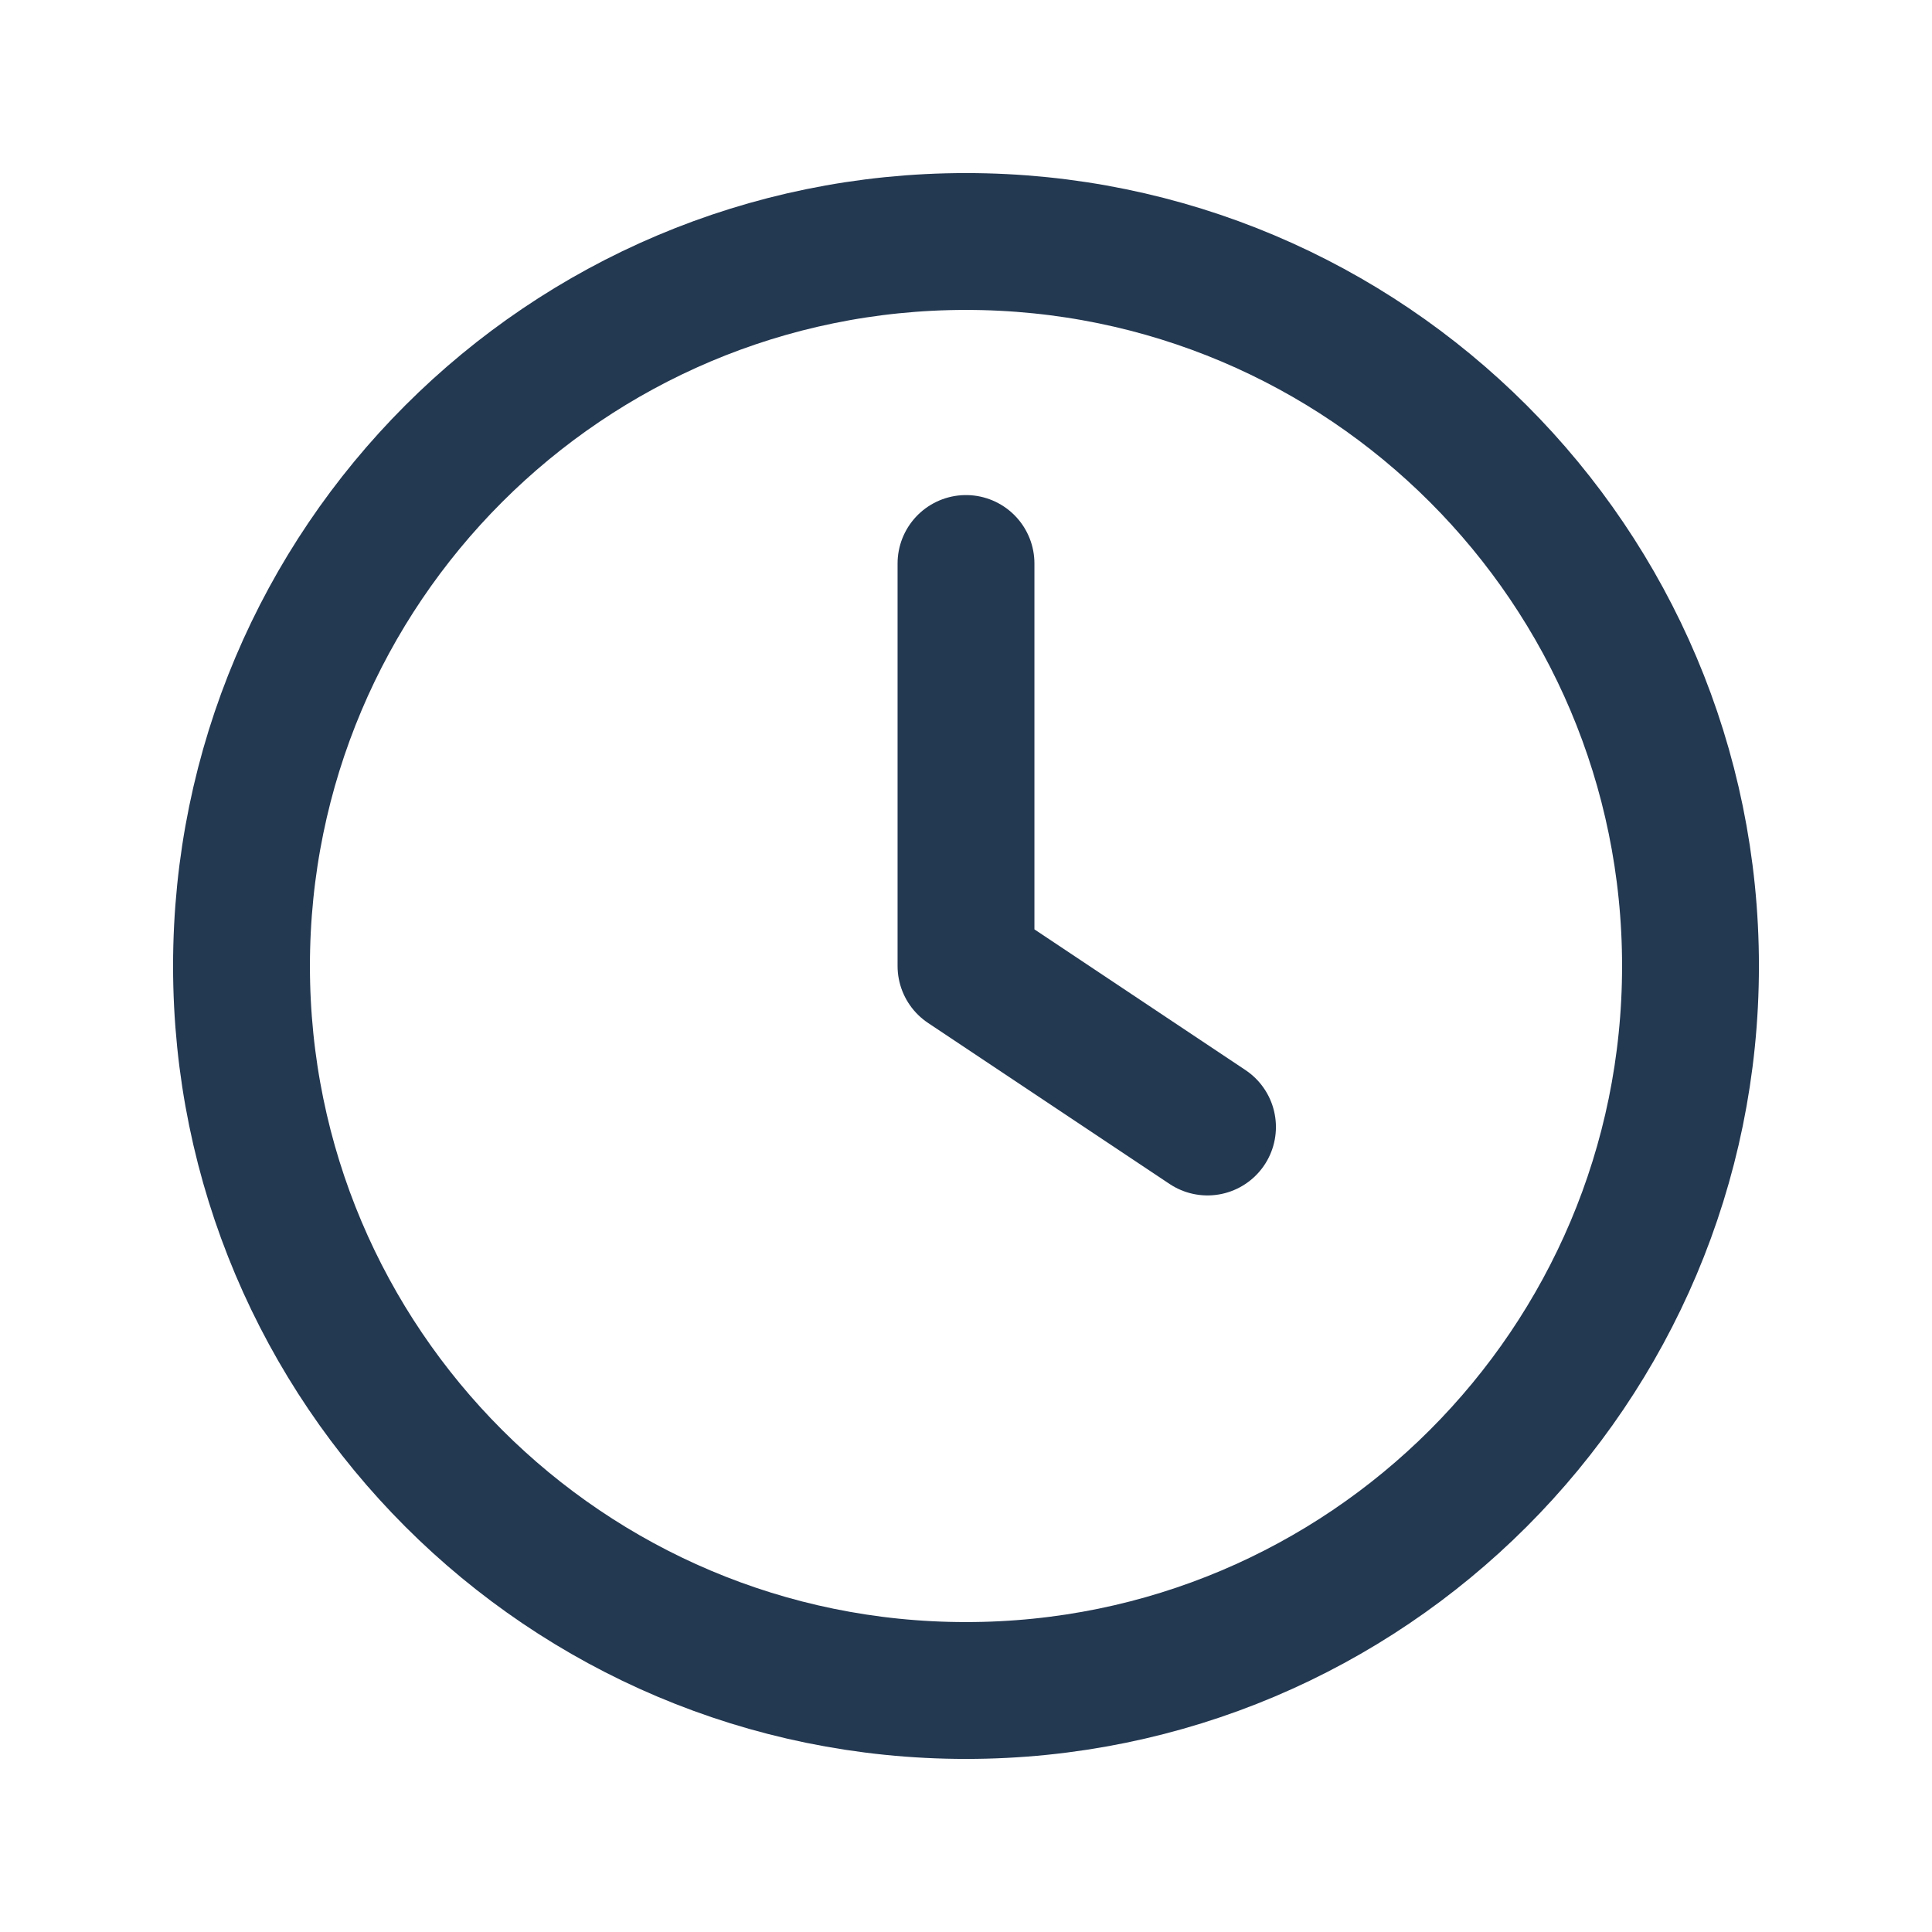
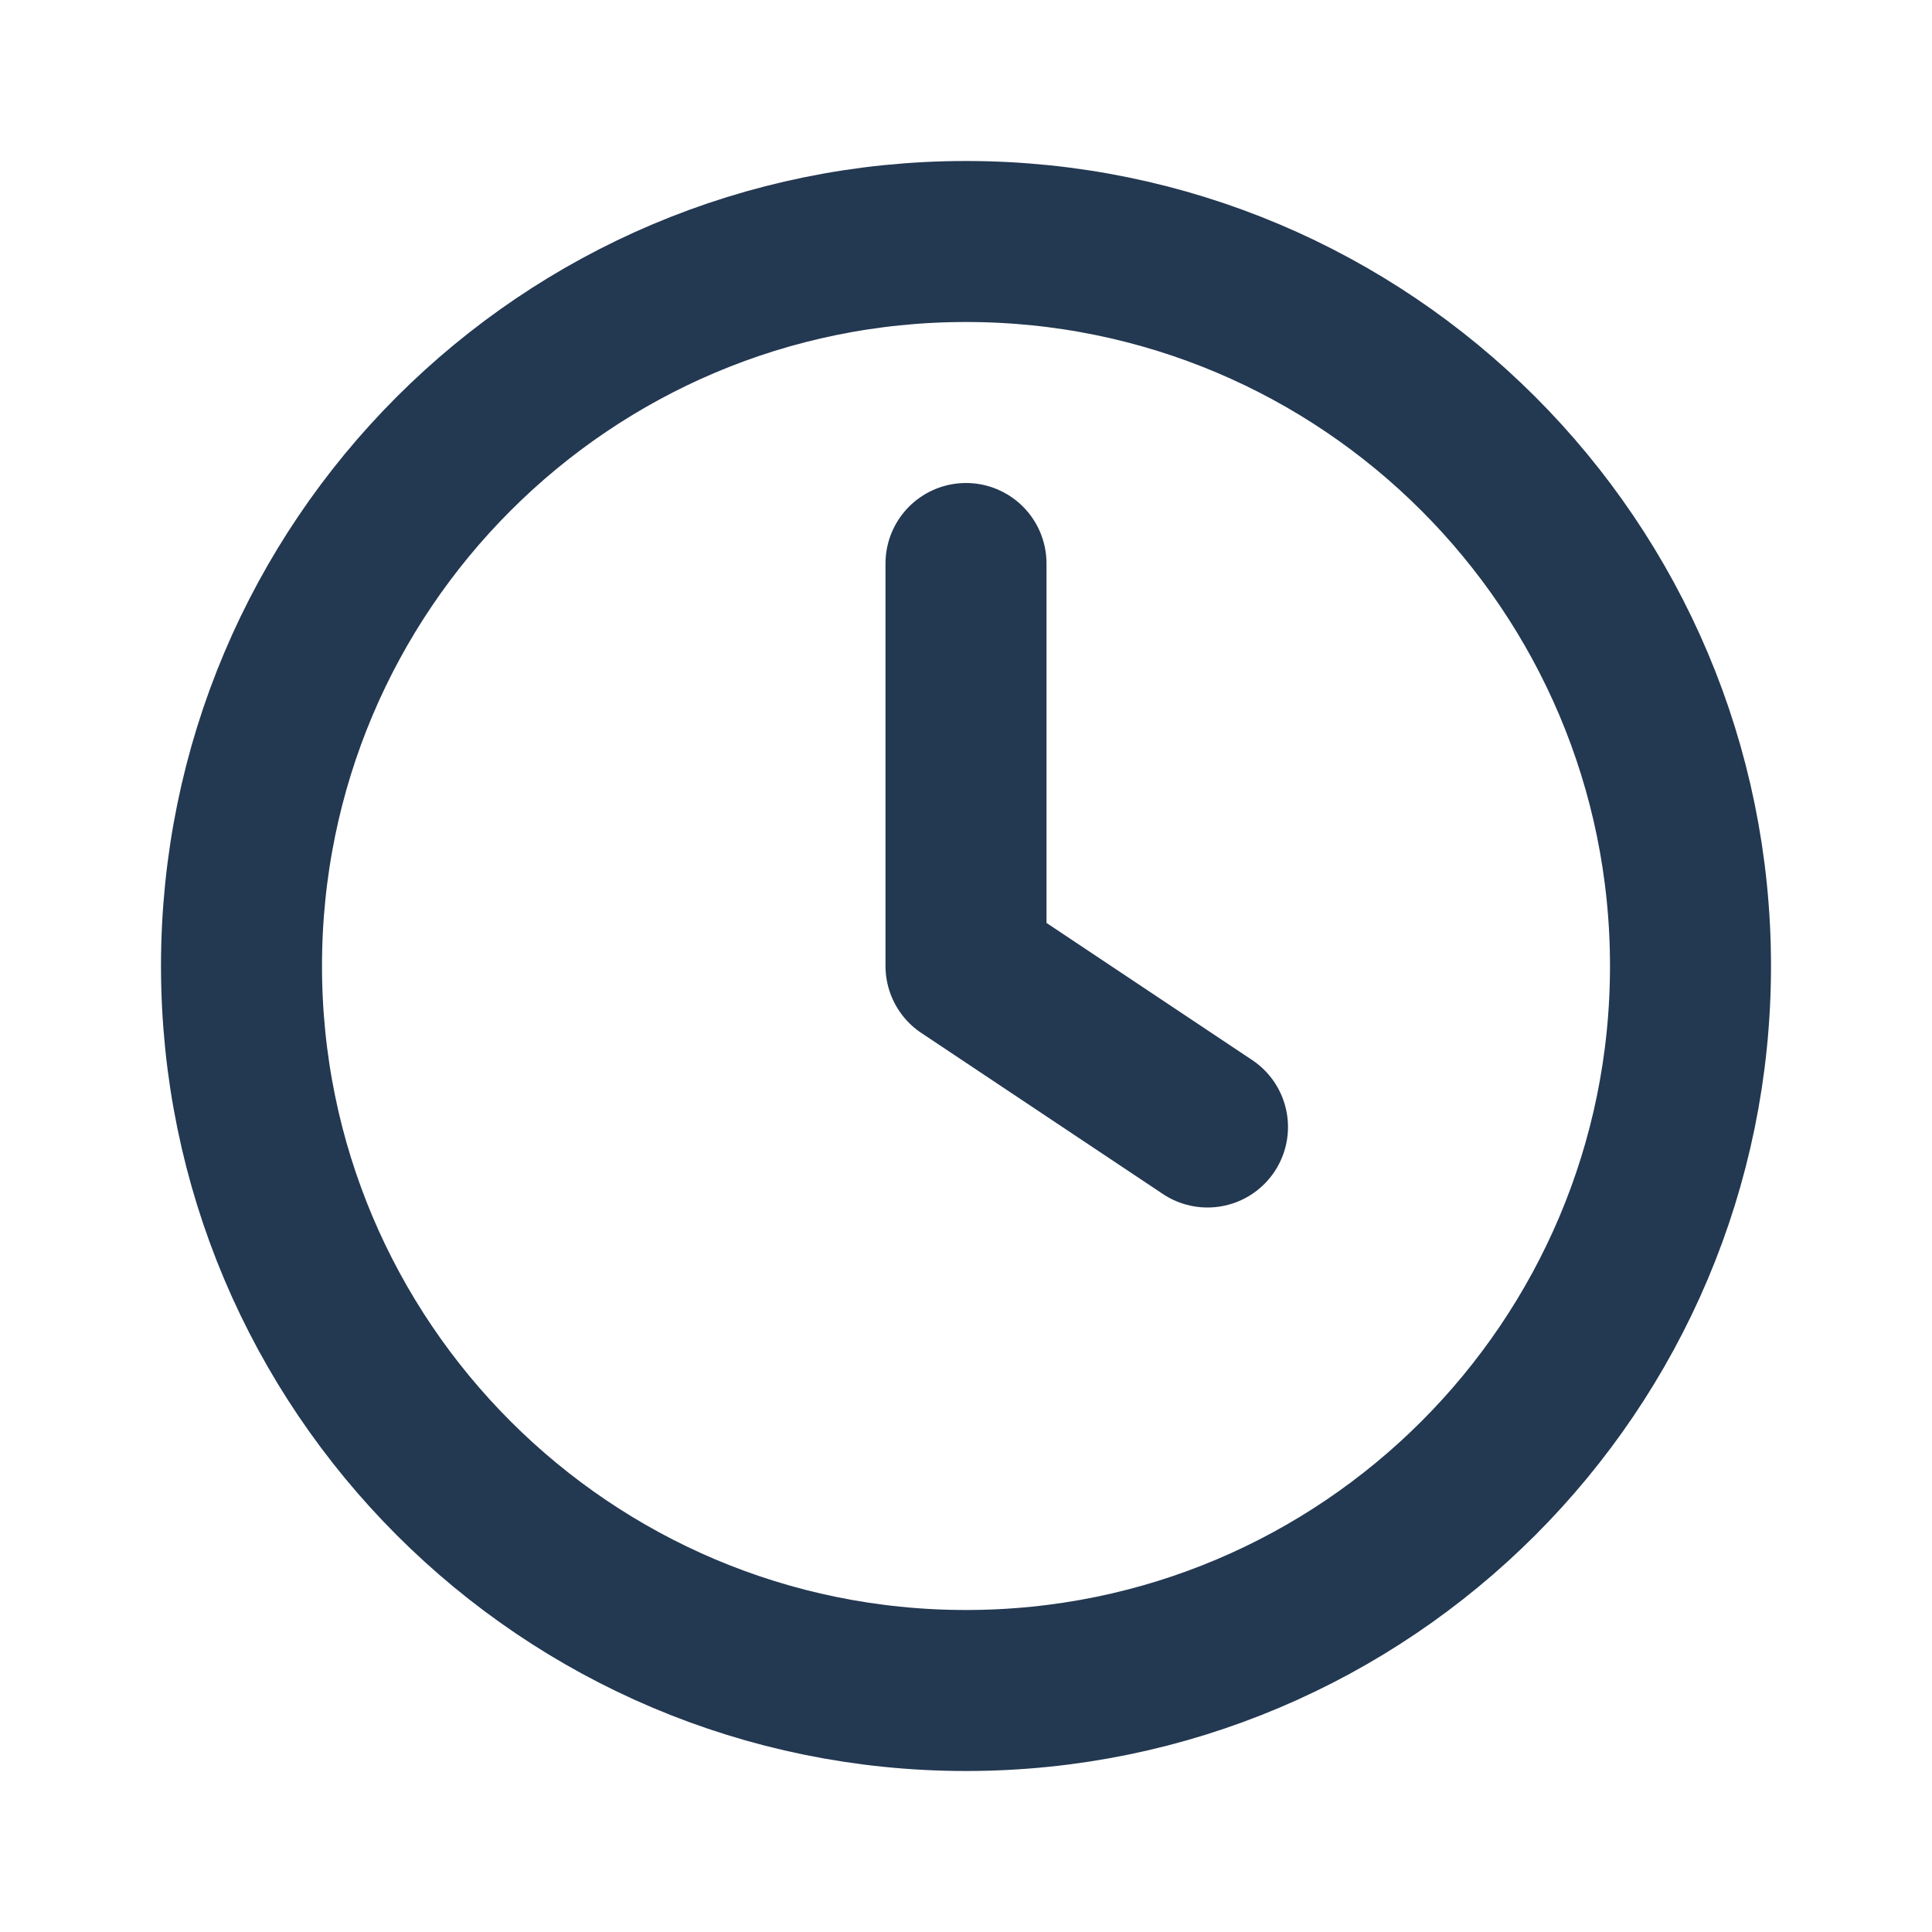
- <svg xmlns="http://www.w3.org/2000/svg" width="24" height="24" viewBox="0 0 24 24" fill="none" stroke="#233851" stroke-width="1.7" stroke-linecap="round" stroke-linejoin="round">
+ <svg xmlns="http://www.w3.org/2000/svg" width="24" height="24" viewBox="0 0 24 24" fill="none" stroke="#233851" stroke-width="2" stroke-linecap="round" stroke-linejoin="round">
  <circle cx="12" cy="12" r="9" />
  <path d="M12 7v5l3 2" />
</svg>
